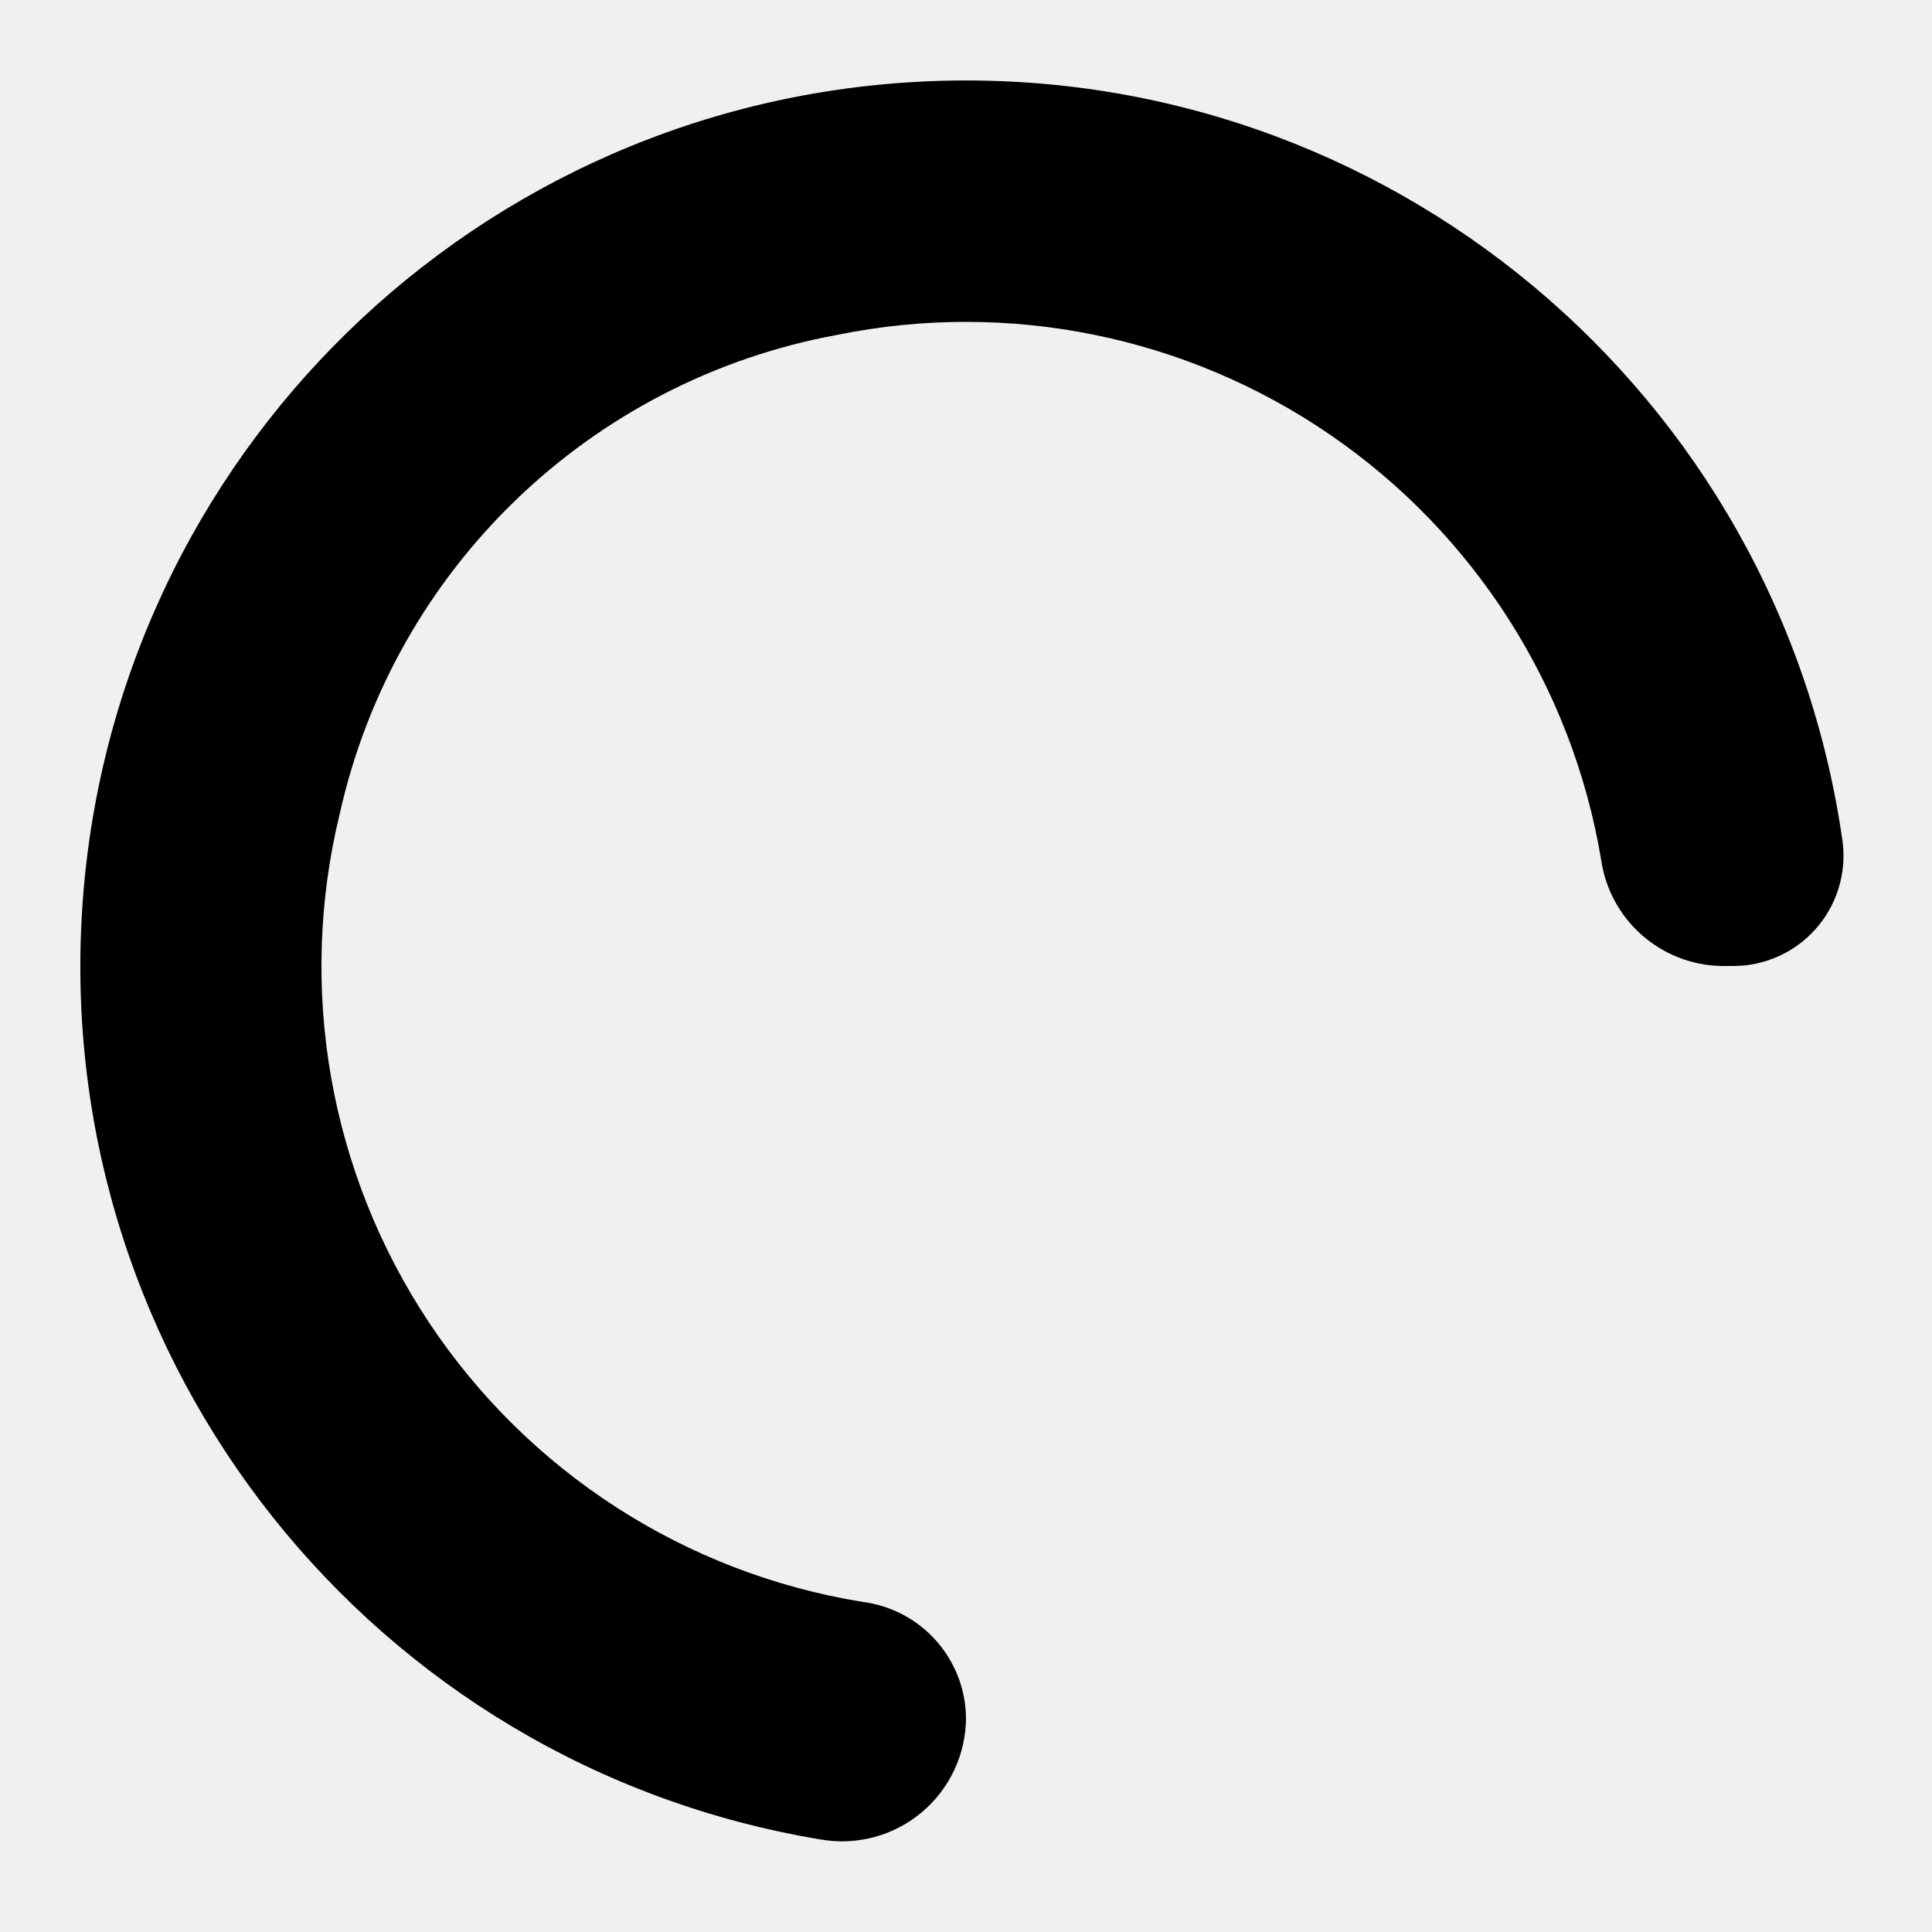
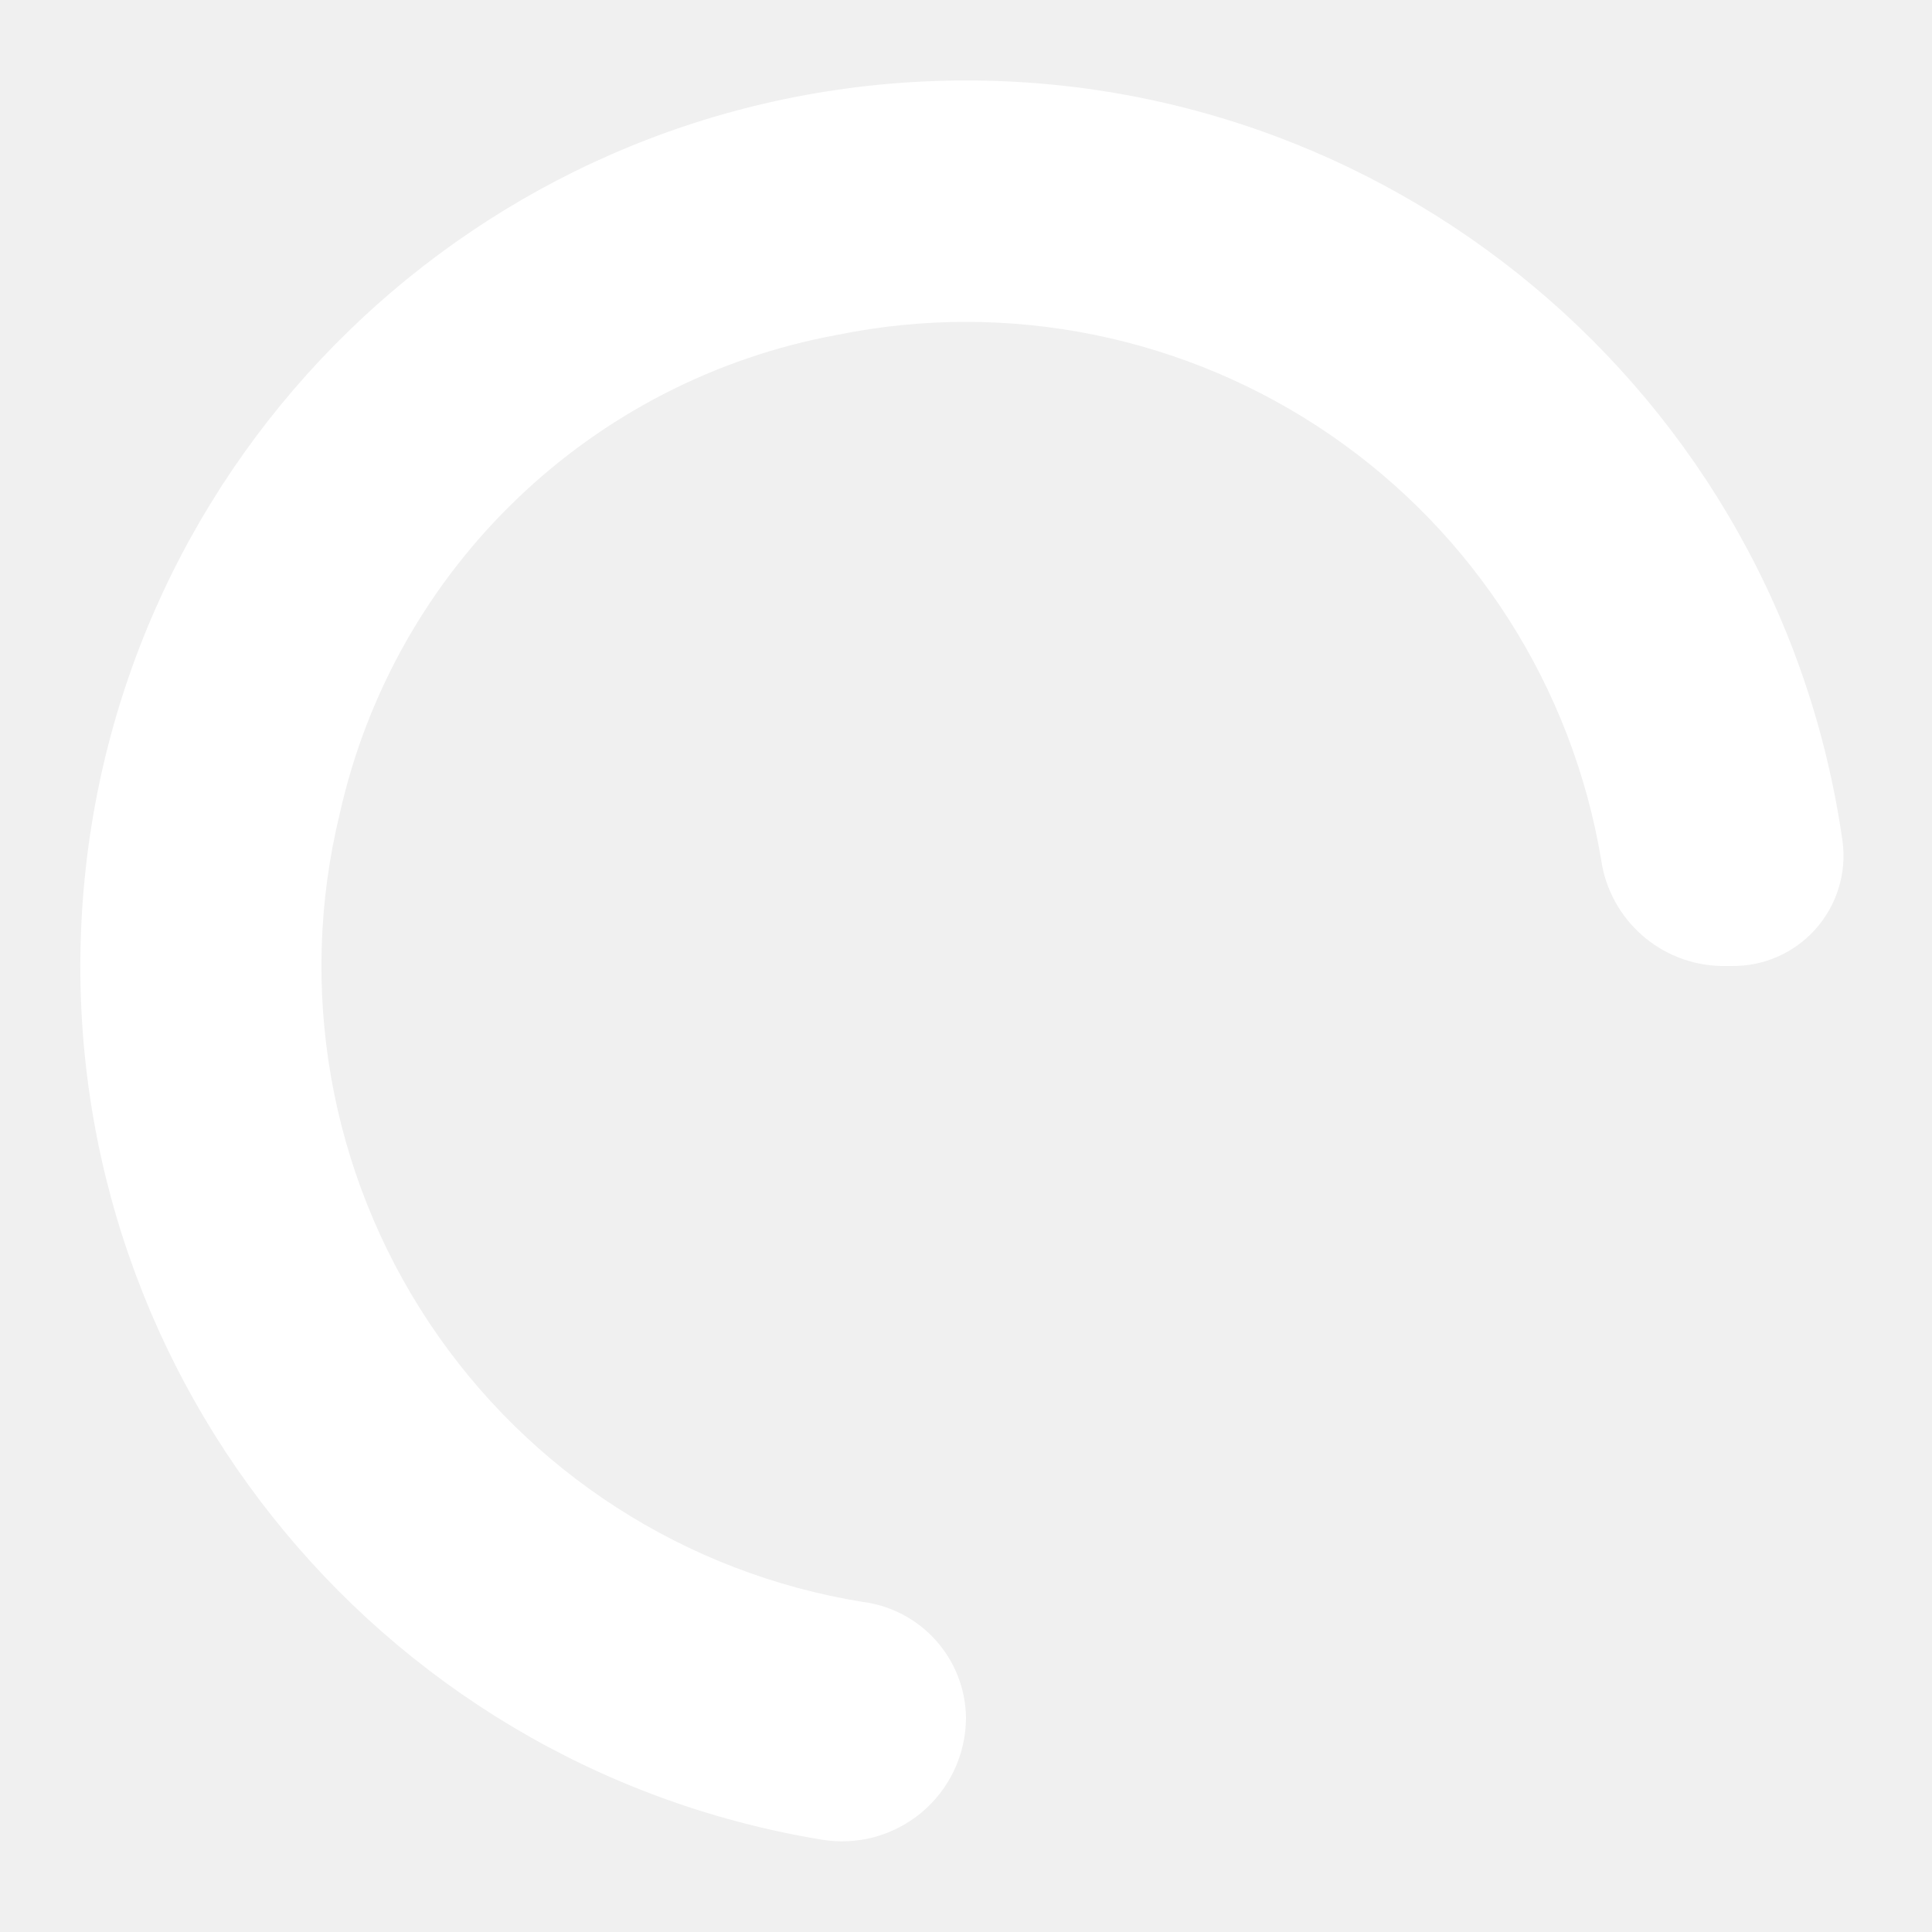
<svg xmlns="http://www.w3.org/2000/svg" width="1em" height="1em" viewBox="0 0 24 24">
-   <path fill="black" d="M10.72,19.9a8,8,0,0,1-6.5-9.79A7.77,7.77,0,0,1,10.4,4.16a8,8,0,0,1,9.49,6.52A1.54,1.54,0,0,0,21.38,12h.13a1.37,1.37,0,0,0,1.38-1.54,11,11,0,1,0-12.7,12.39A1.54,1.54,0,0,0,12,21.34h0A1.47,1.47,0,0,0,10.72,19.9Z">
+   <path fill="white" d="M10.72,19.9a8,8,0,0,1-6.5-9.79A7.77,7.77,0,0,1,10.4,4.16a8,8,0,0,1,9.49,6.52A1.54,1.54,0,0,0,21.38,12h.13a1.37,1.37,0,0,0,1.38-1.54,11,11,0,1,0-12.7,12.39A1.54,1.54,0,0,0,12,21.34h0A1.47,1.47,0,0,0,10.72,19.9Z">
    <animateTransform attributeName="transform" dur="0.75s" repeatCount="indefinite" type="rotate" values="0 12 12;360 12 12" />
  </path>
</svg>
